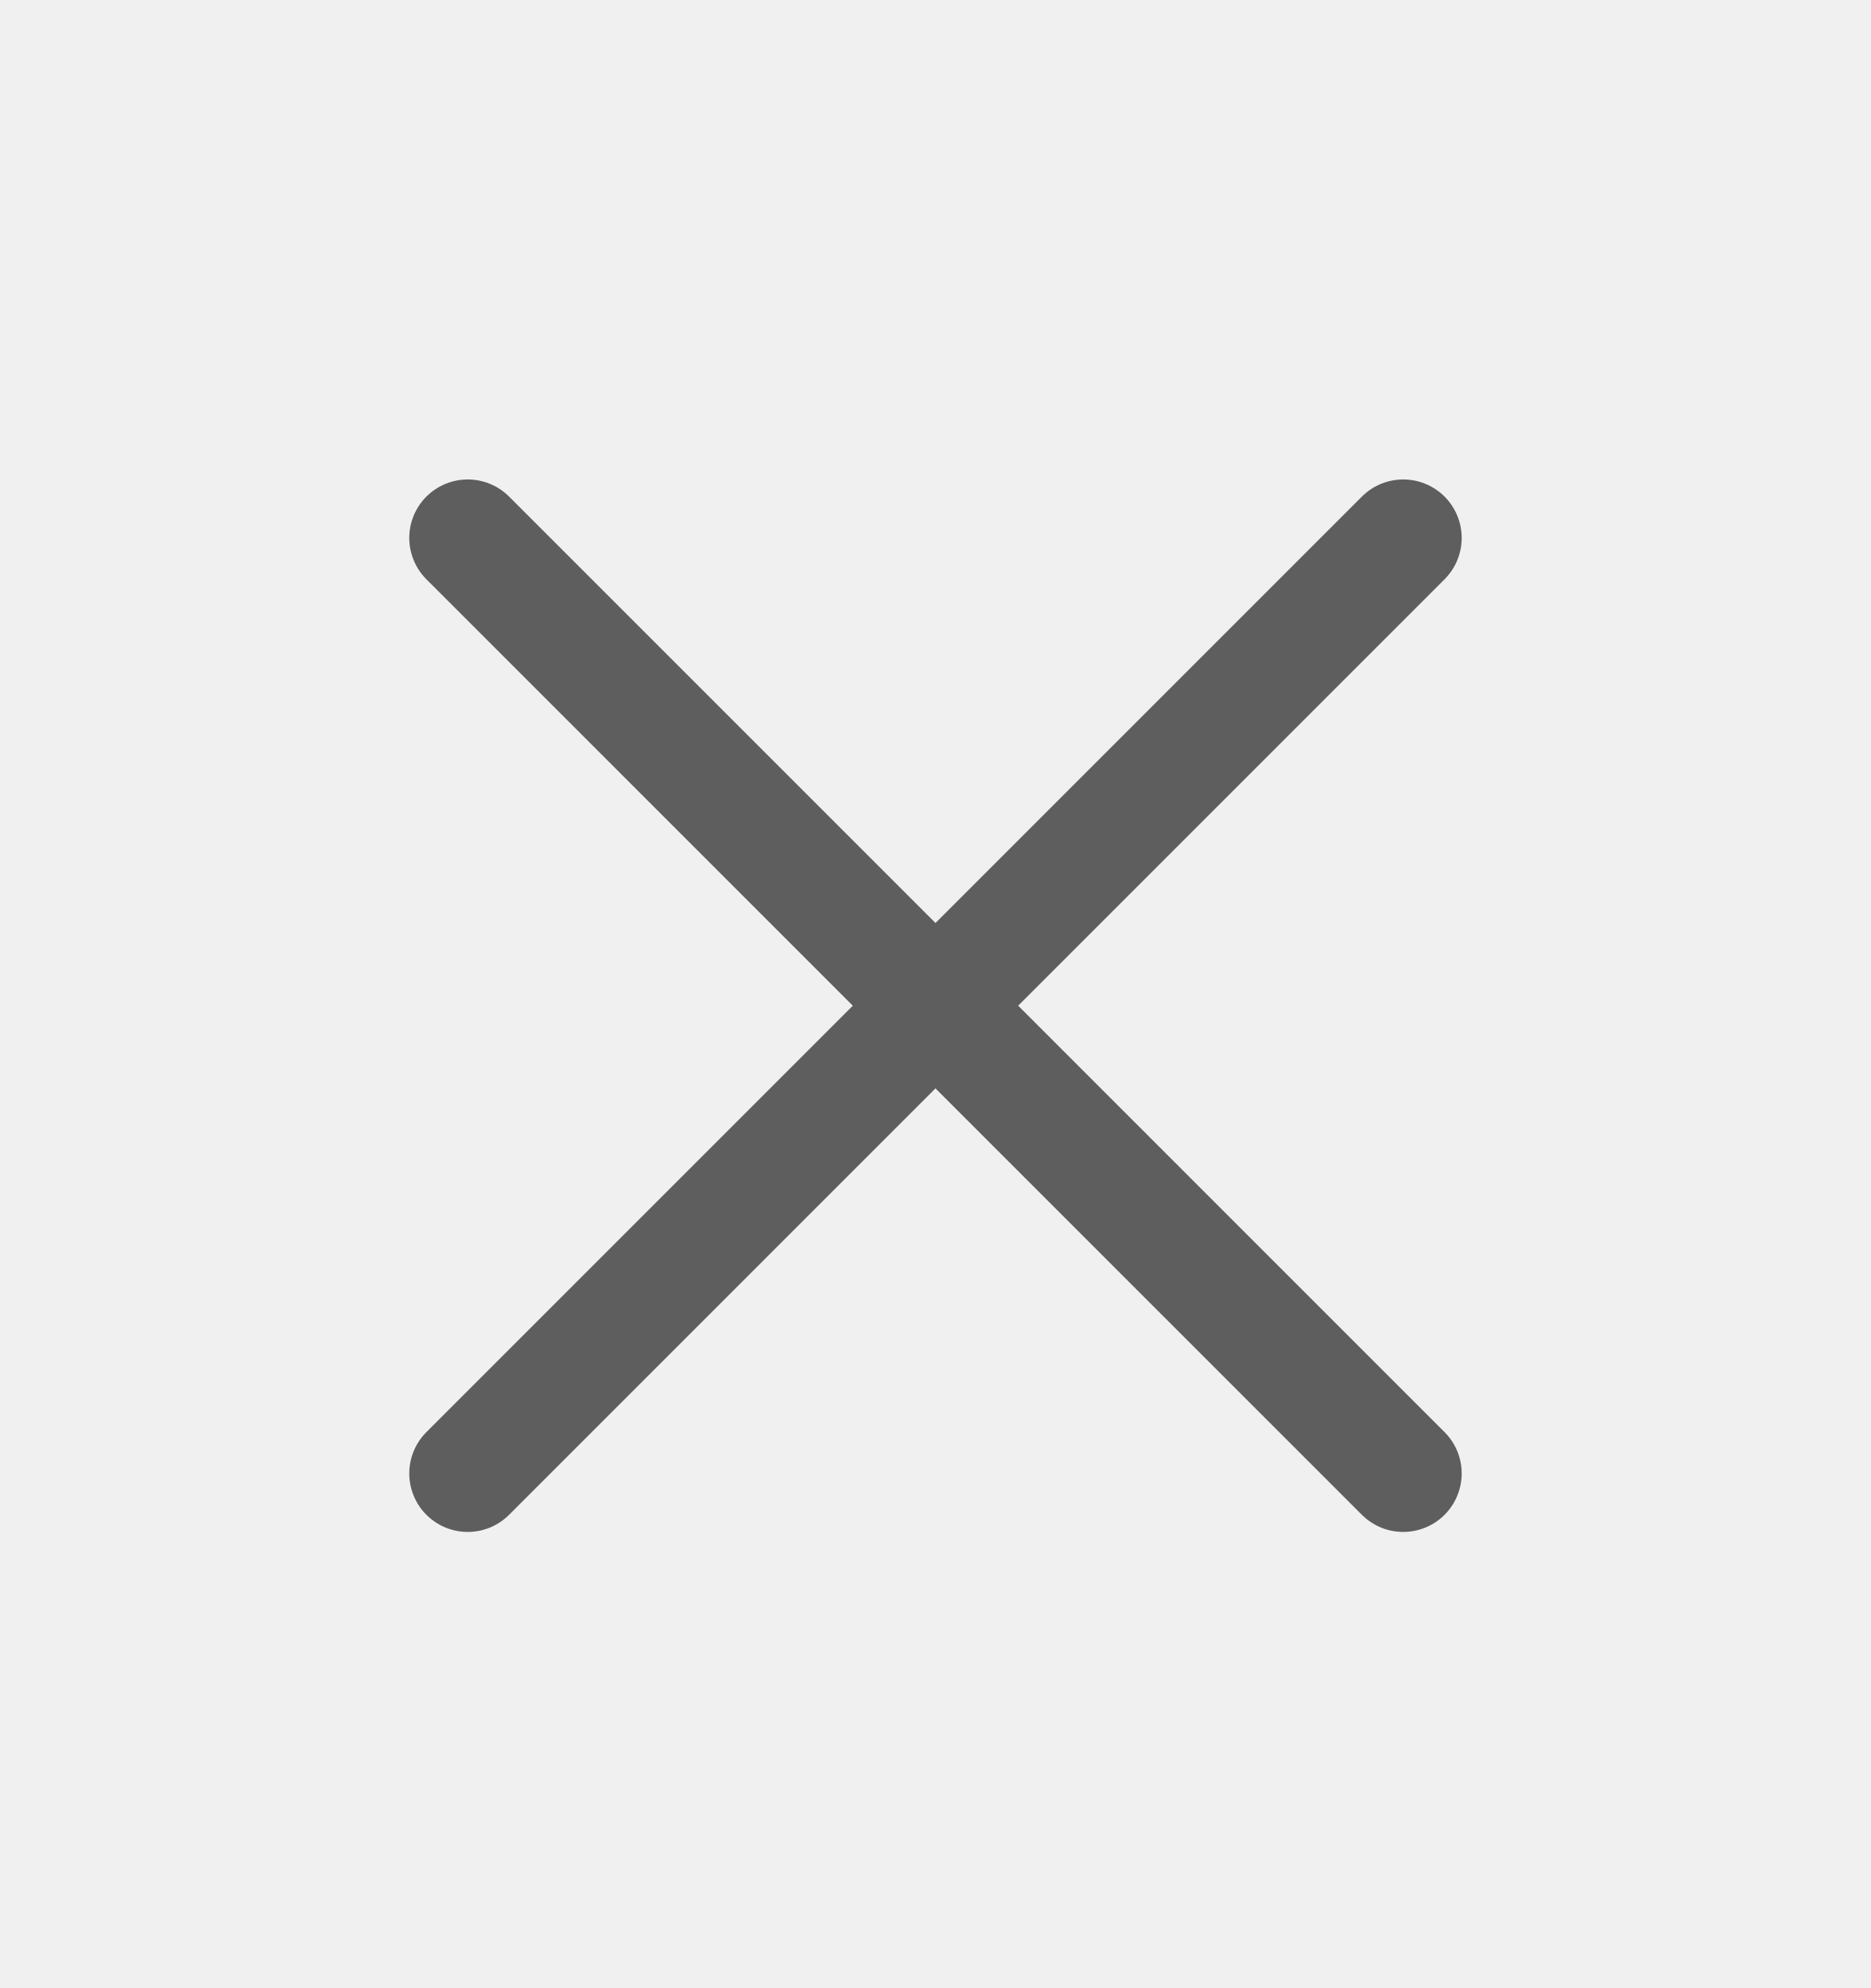
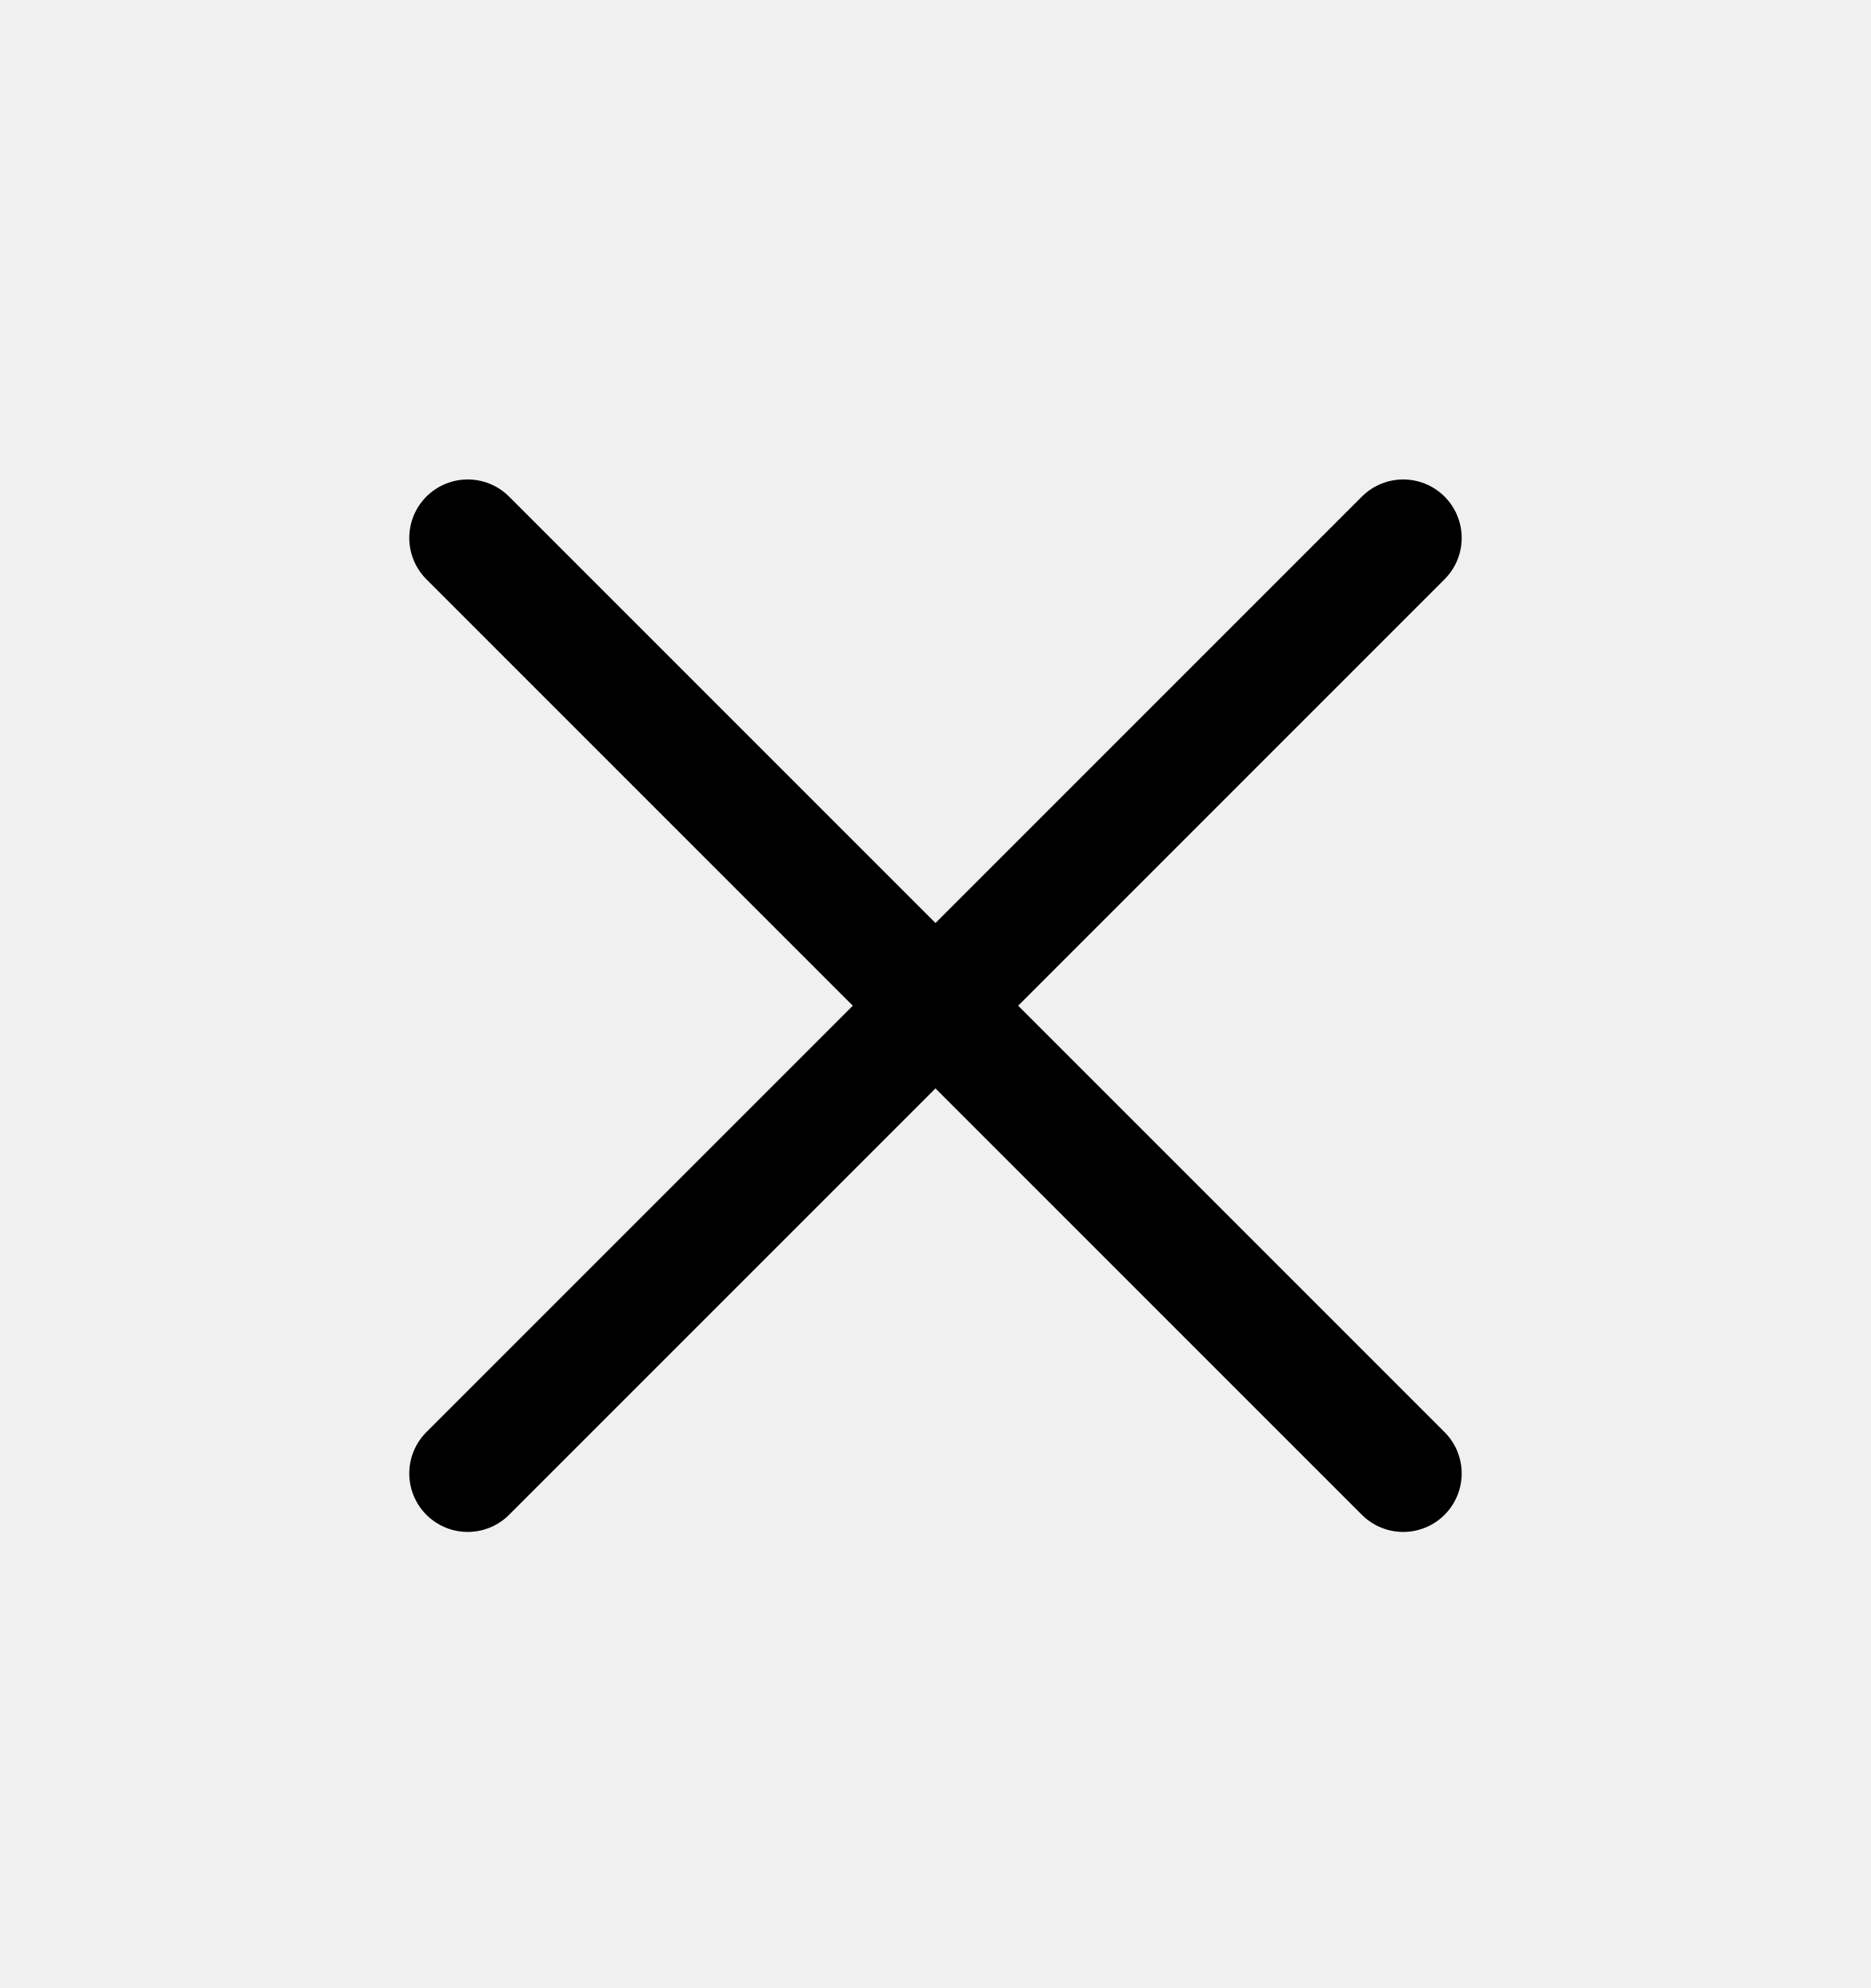
<svg xmlns="http://www.w3.org/2000/svg" width="16" height="17" viewBox="0 0 16 17" fill="none">
  <g clip-path="url(#clip0_2411_4317)">
-     <path d="M4 12.6L12 4.6M4 4.6L12 12.6" stroke="#5E5E5E" stroke-linecap="round" stroke-linejoin="round" />
+     <path d="M4 12.6L12 4.6M4 4.6L12 12.6" stroke="currentColor" stroke-linecap="round" stroke-linejoin="round" />
  </g>
  <defs>
    <clipPath id="clip0_2411_4317">
      <rect width="16" height="16" fill="white" transform="translate(0 0.599976)" />
    </clipPath>
  </defs>
</svg>
